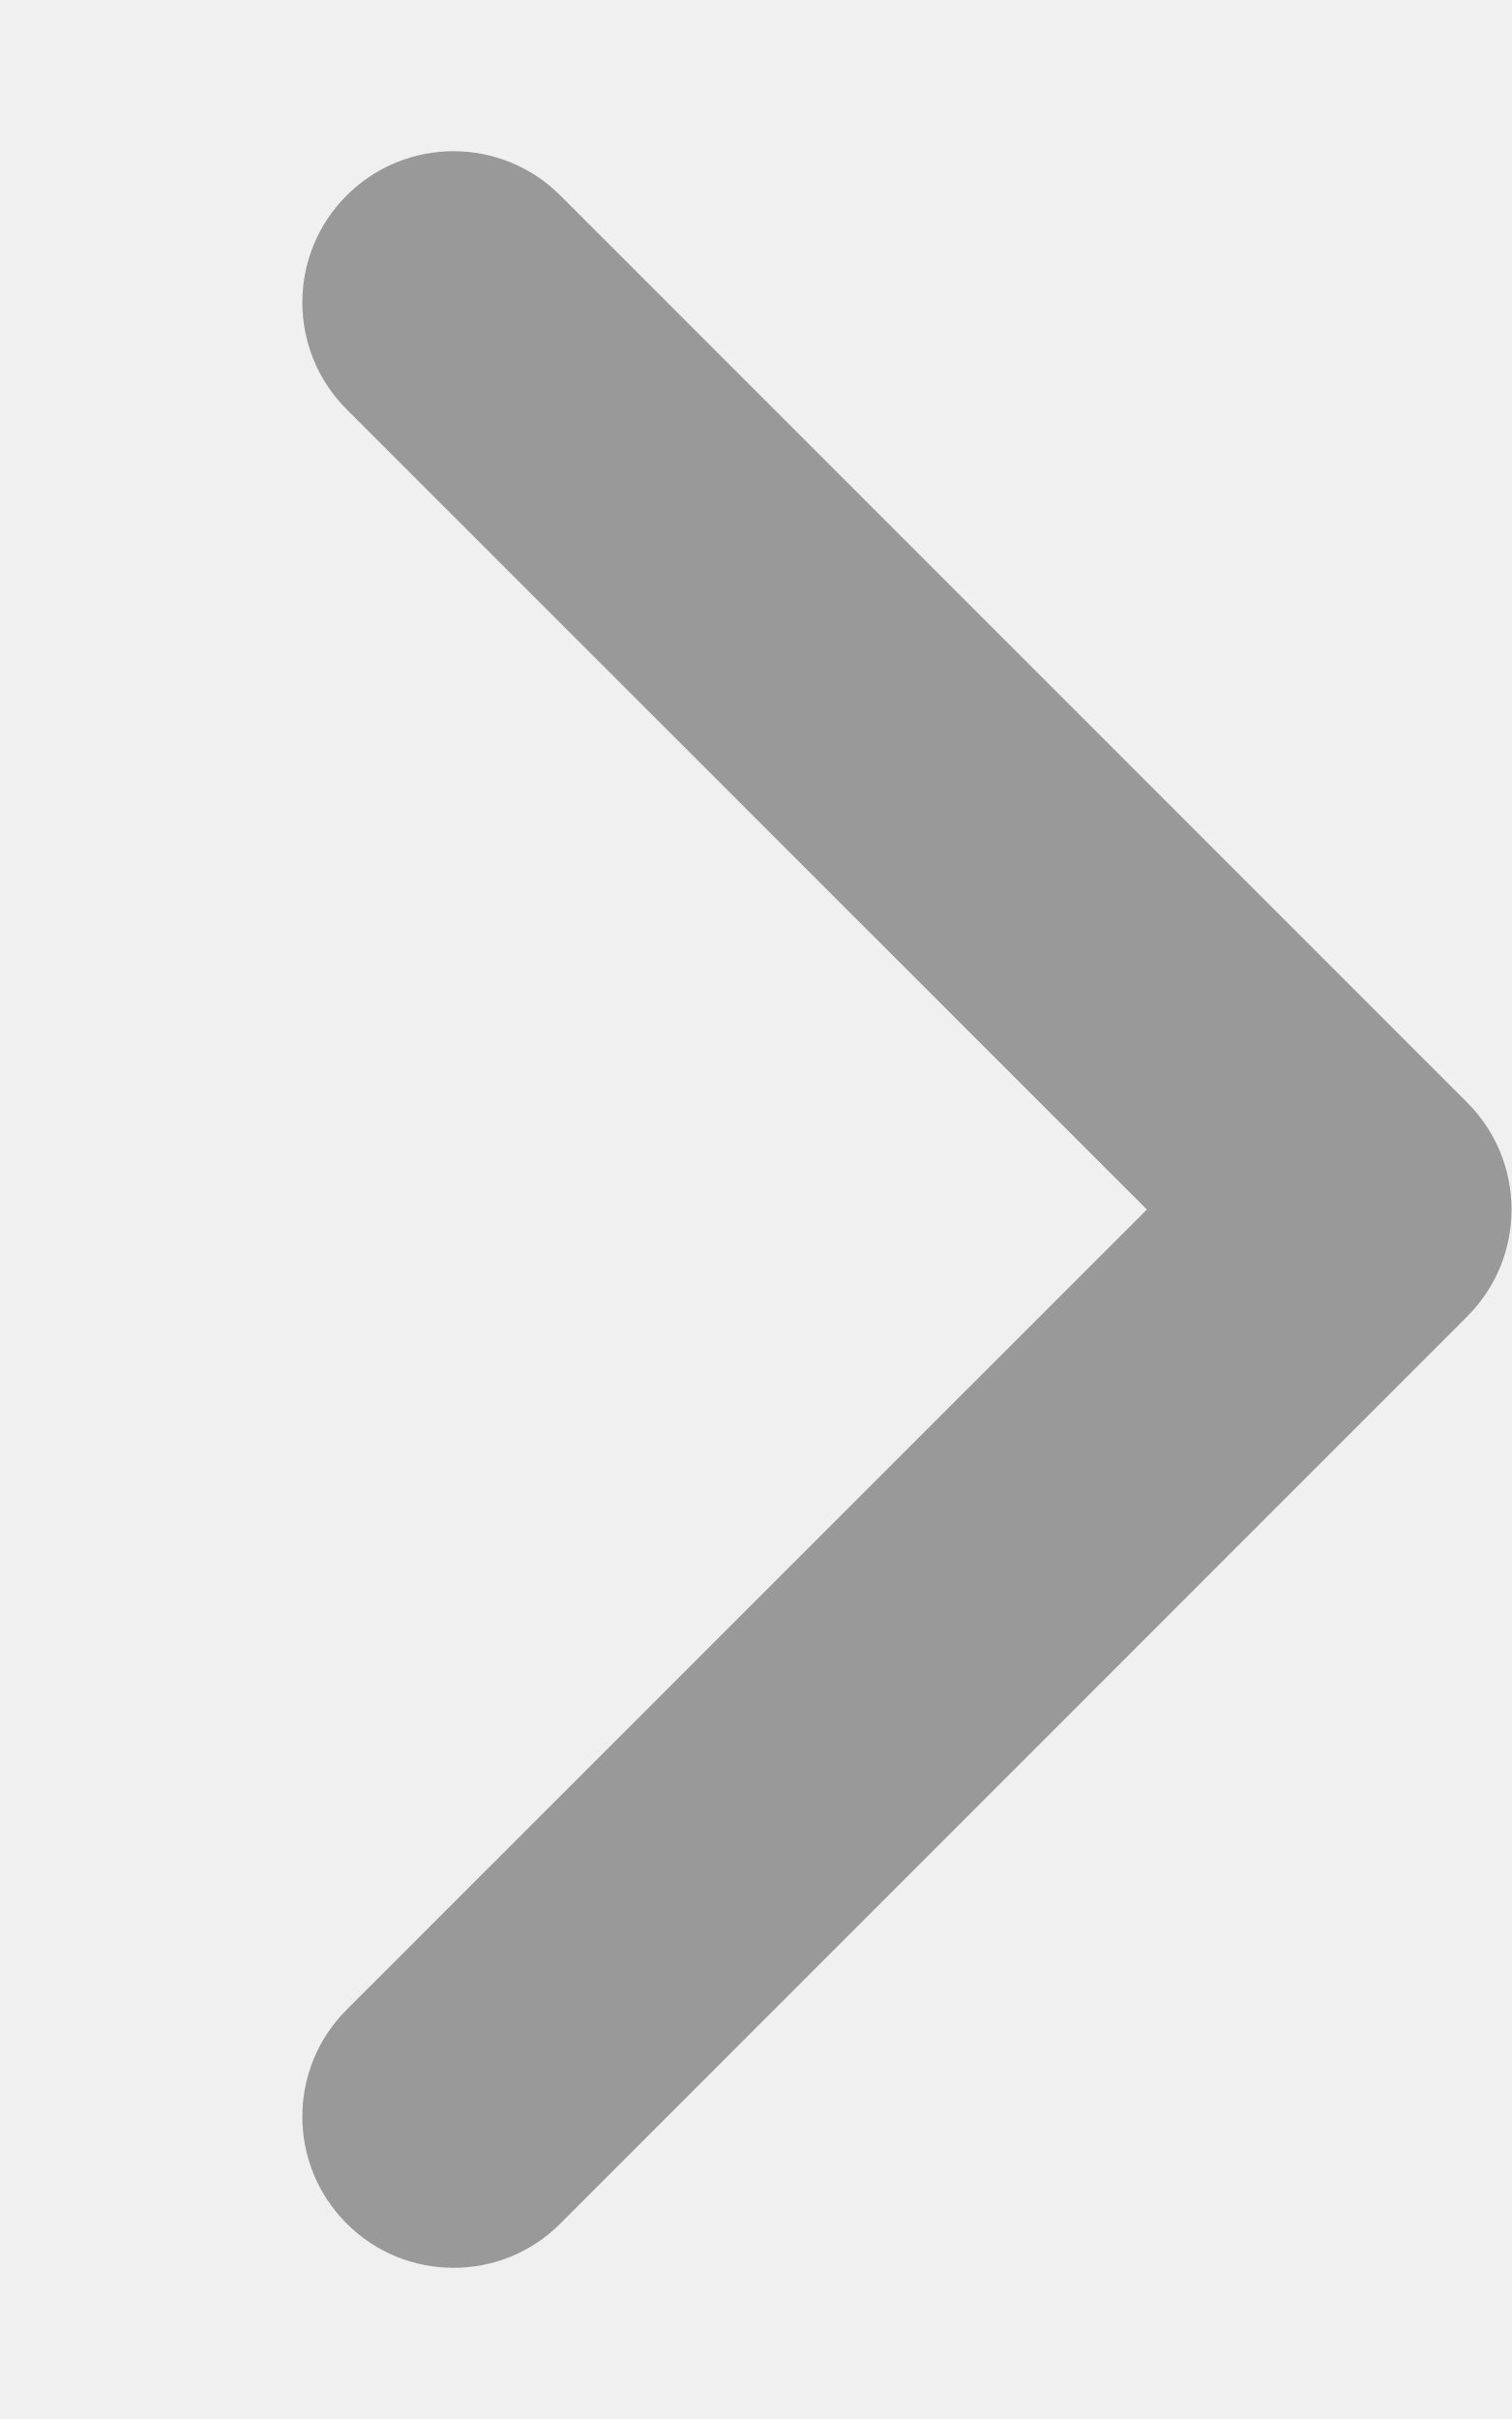
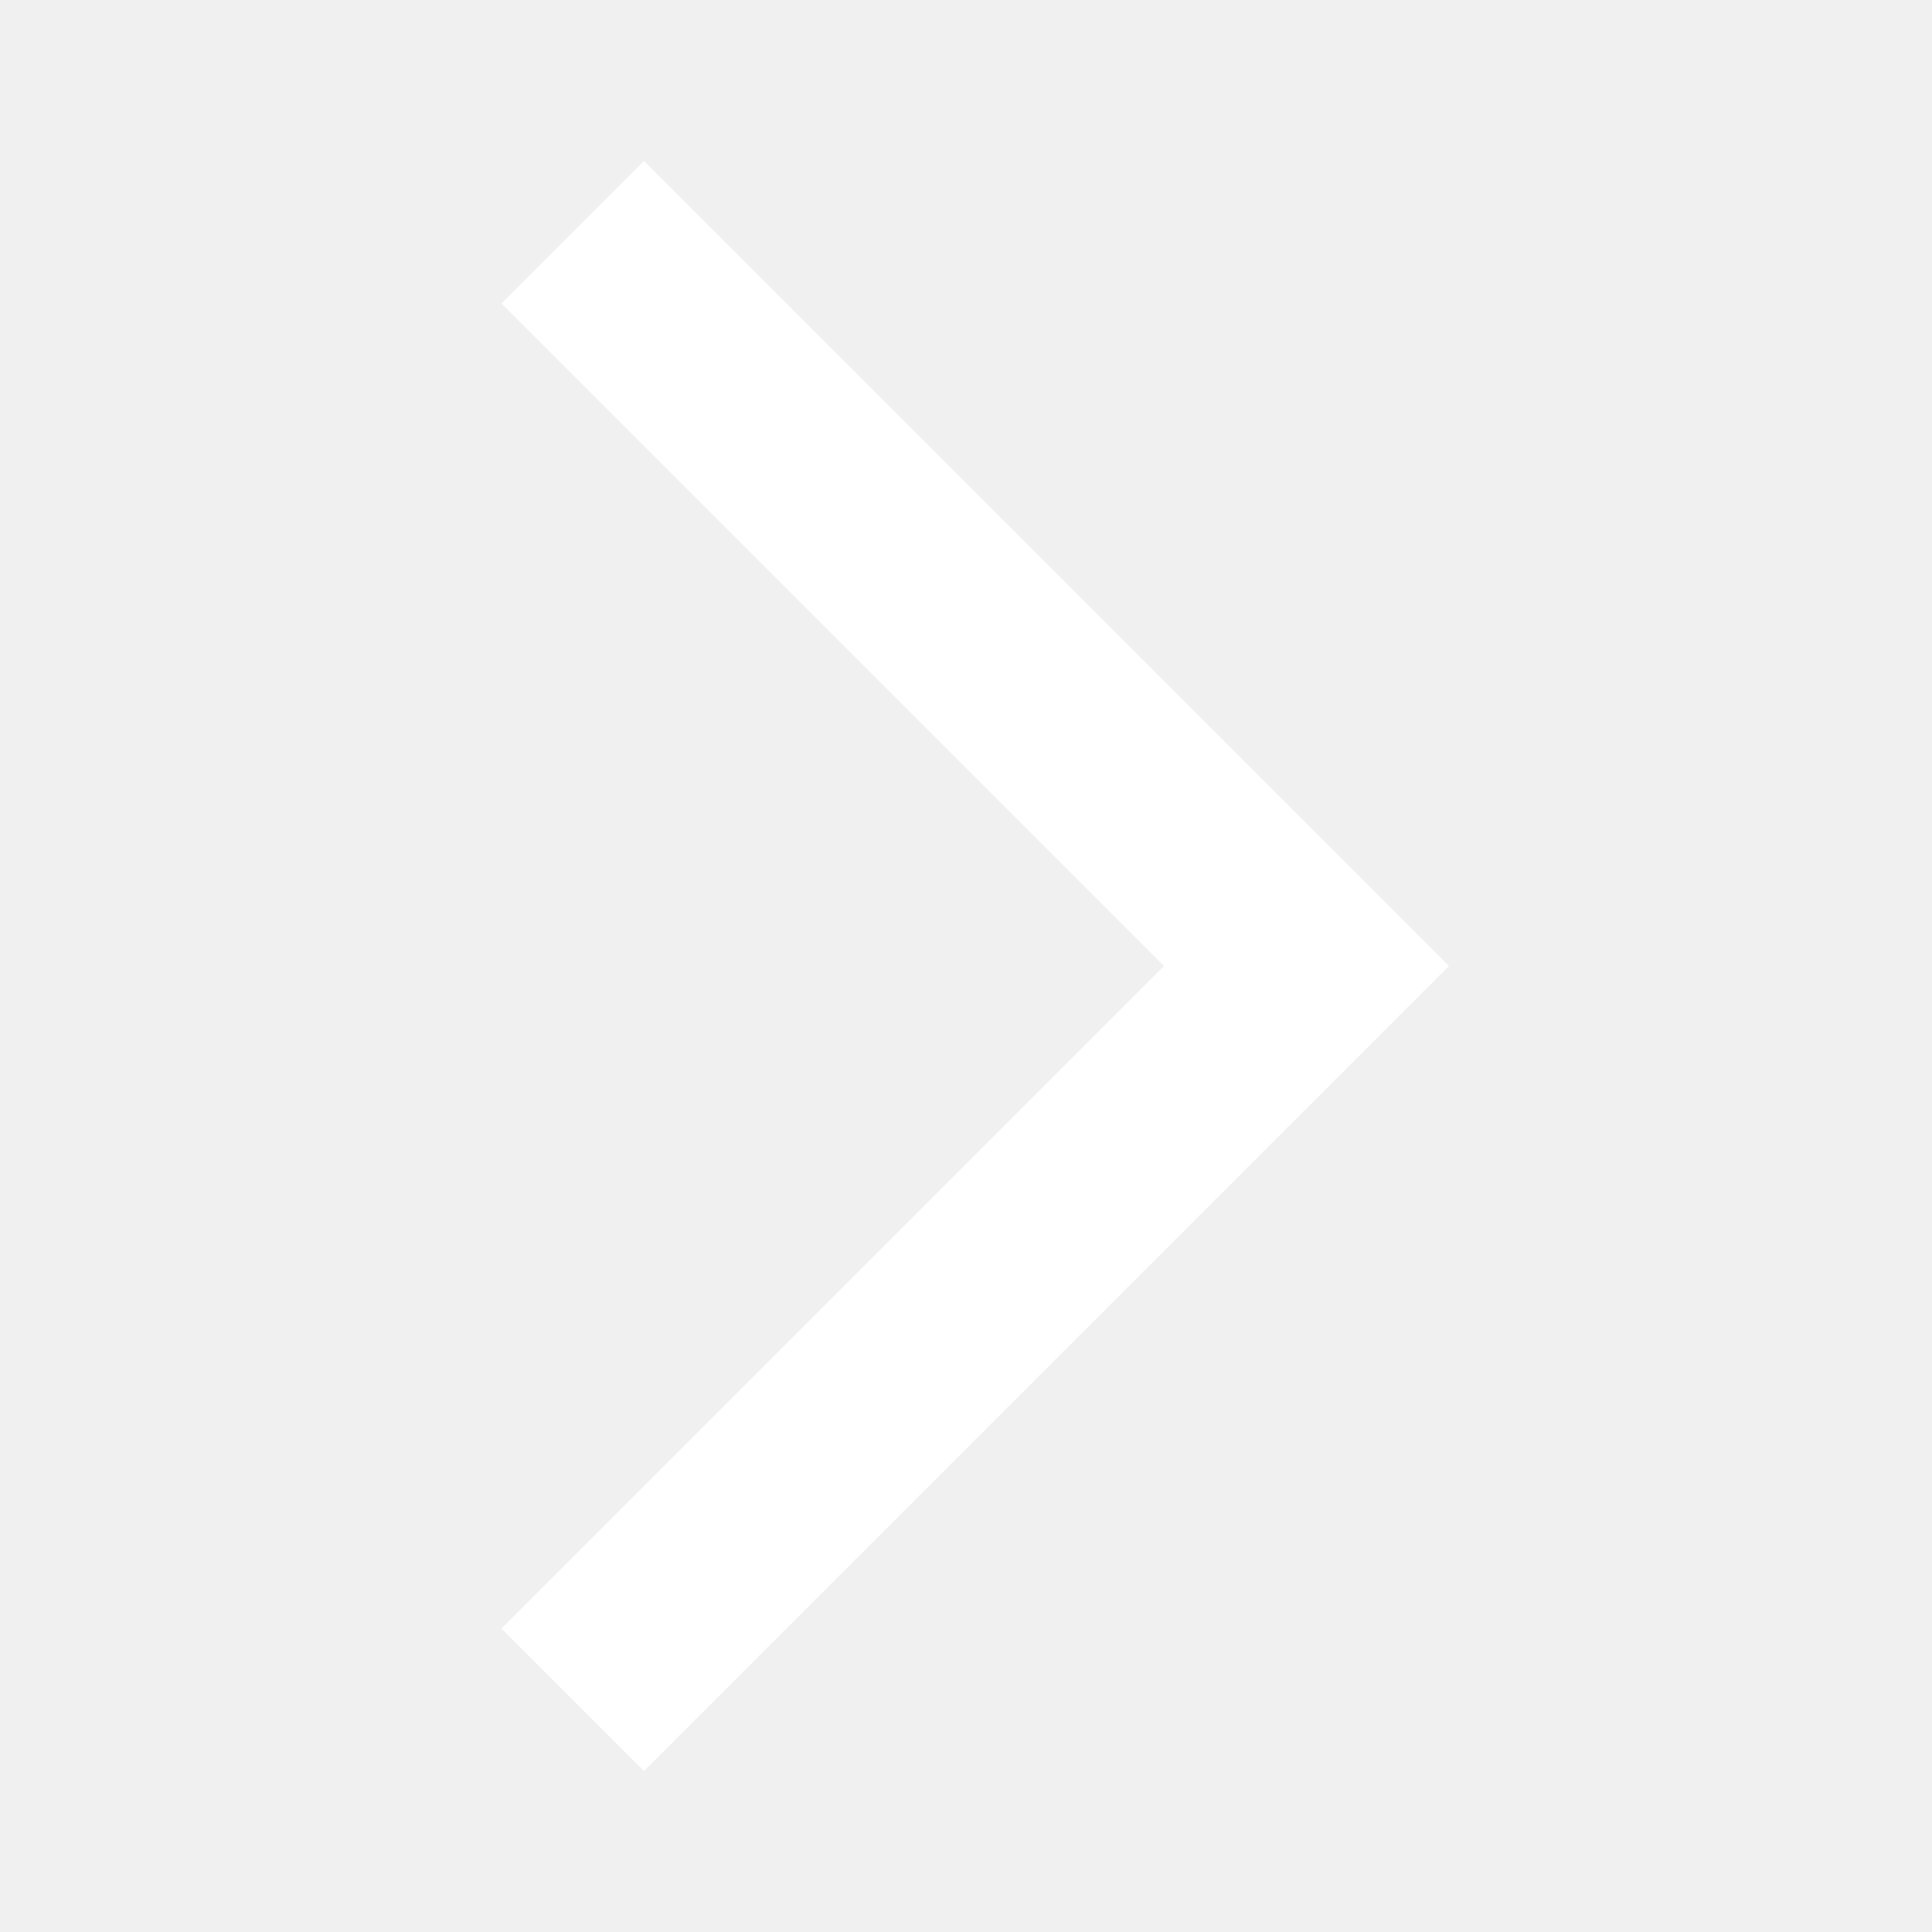
- <svg xmlns="http://www.w3.org/2000/svg" viewBox="0 0 320 512">
-   <path d="M96 480c-8.188 0-16.38-3.125-22.62-9.375c-12.5-12.5-12.5-32.75 0-45.25L242.8 256L73.38 86.63c-12.5-12.5-12.5-32.75 0-45.25s32.75-12.5 45.25 0l192 192c12.5 12.5 12.5 32.75 0 45.25l-192 192C112.4 476.9 104.2 480 96 480z" fill="#999" />
+ <svg xmlns="http://www.w3.org/2000/svg" enable-background="new 0 0 24 24" height="24px" viewBox="0 0 24 24" width="24px" fill="#FFFFFF">
+   <g>
+     <path d="M0,0h24v24H0V0z" fill="none" />
+   </g>
+   <g>
+     <polygon points="6.23,20.23 8,22 18,12 8,2 6.23,3.77 14.46,12" />
+   </g>
</svg>
